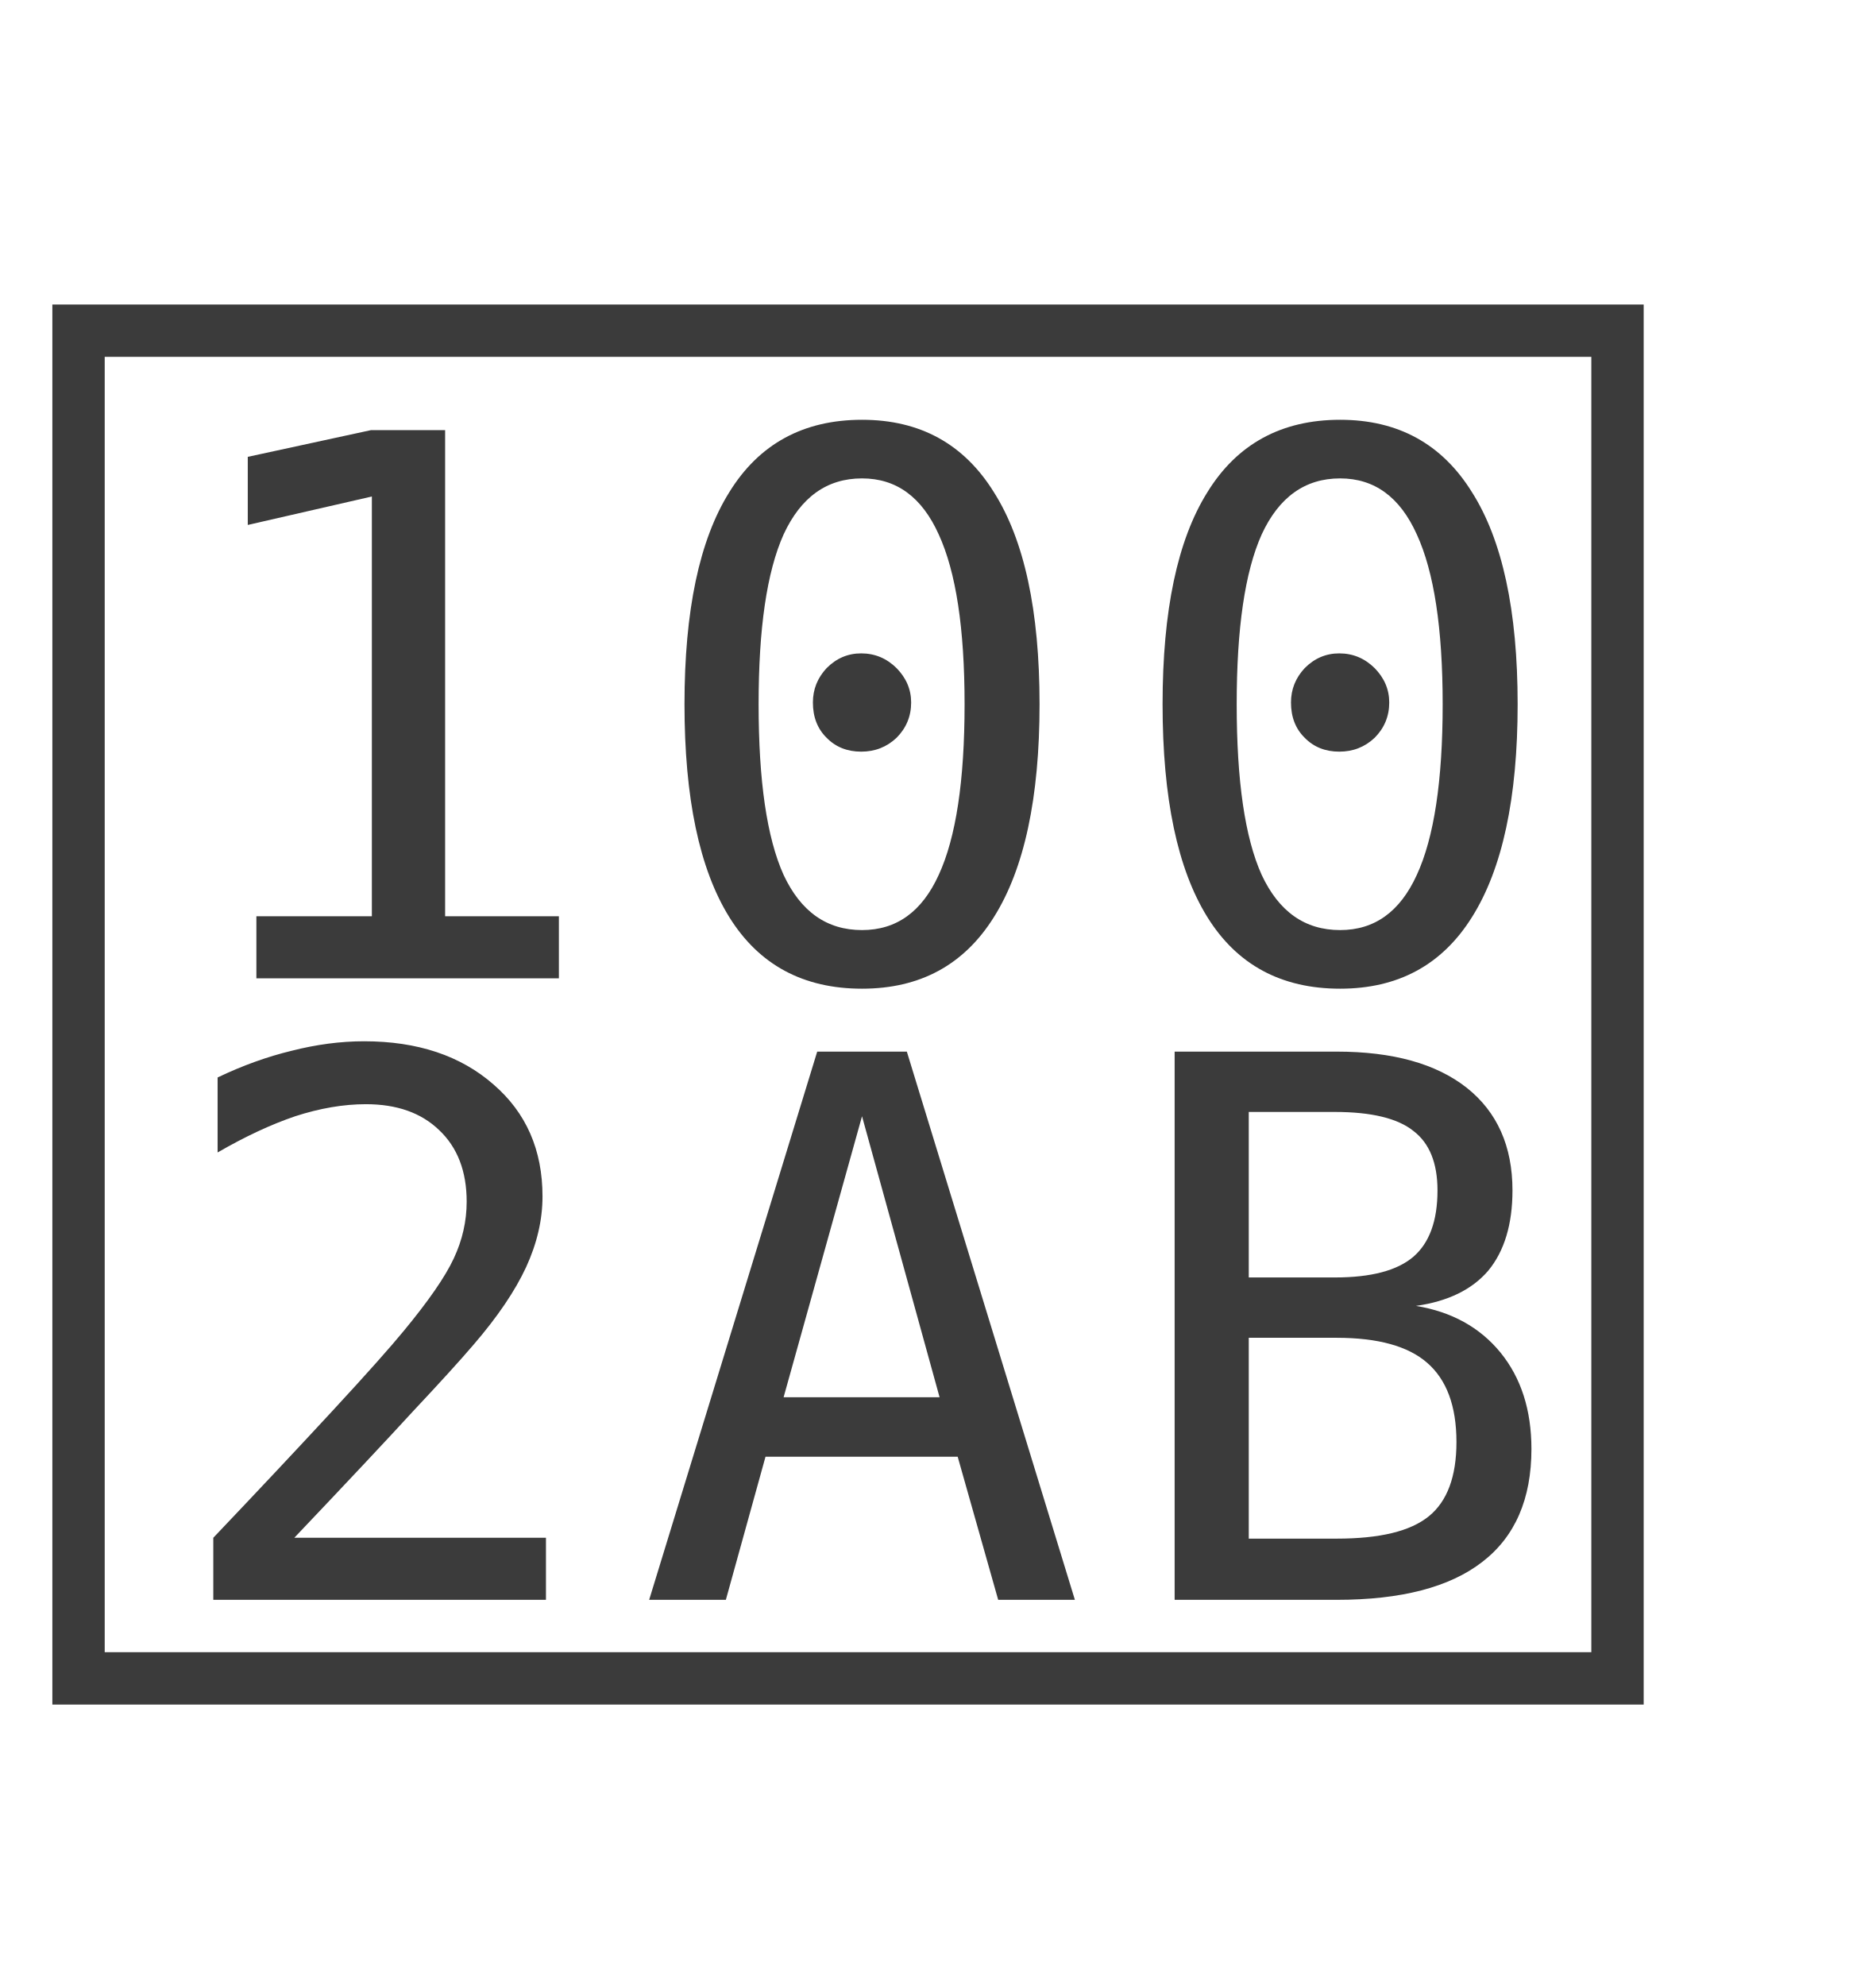
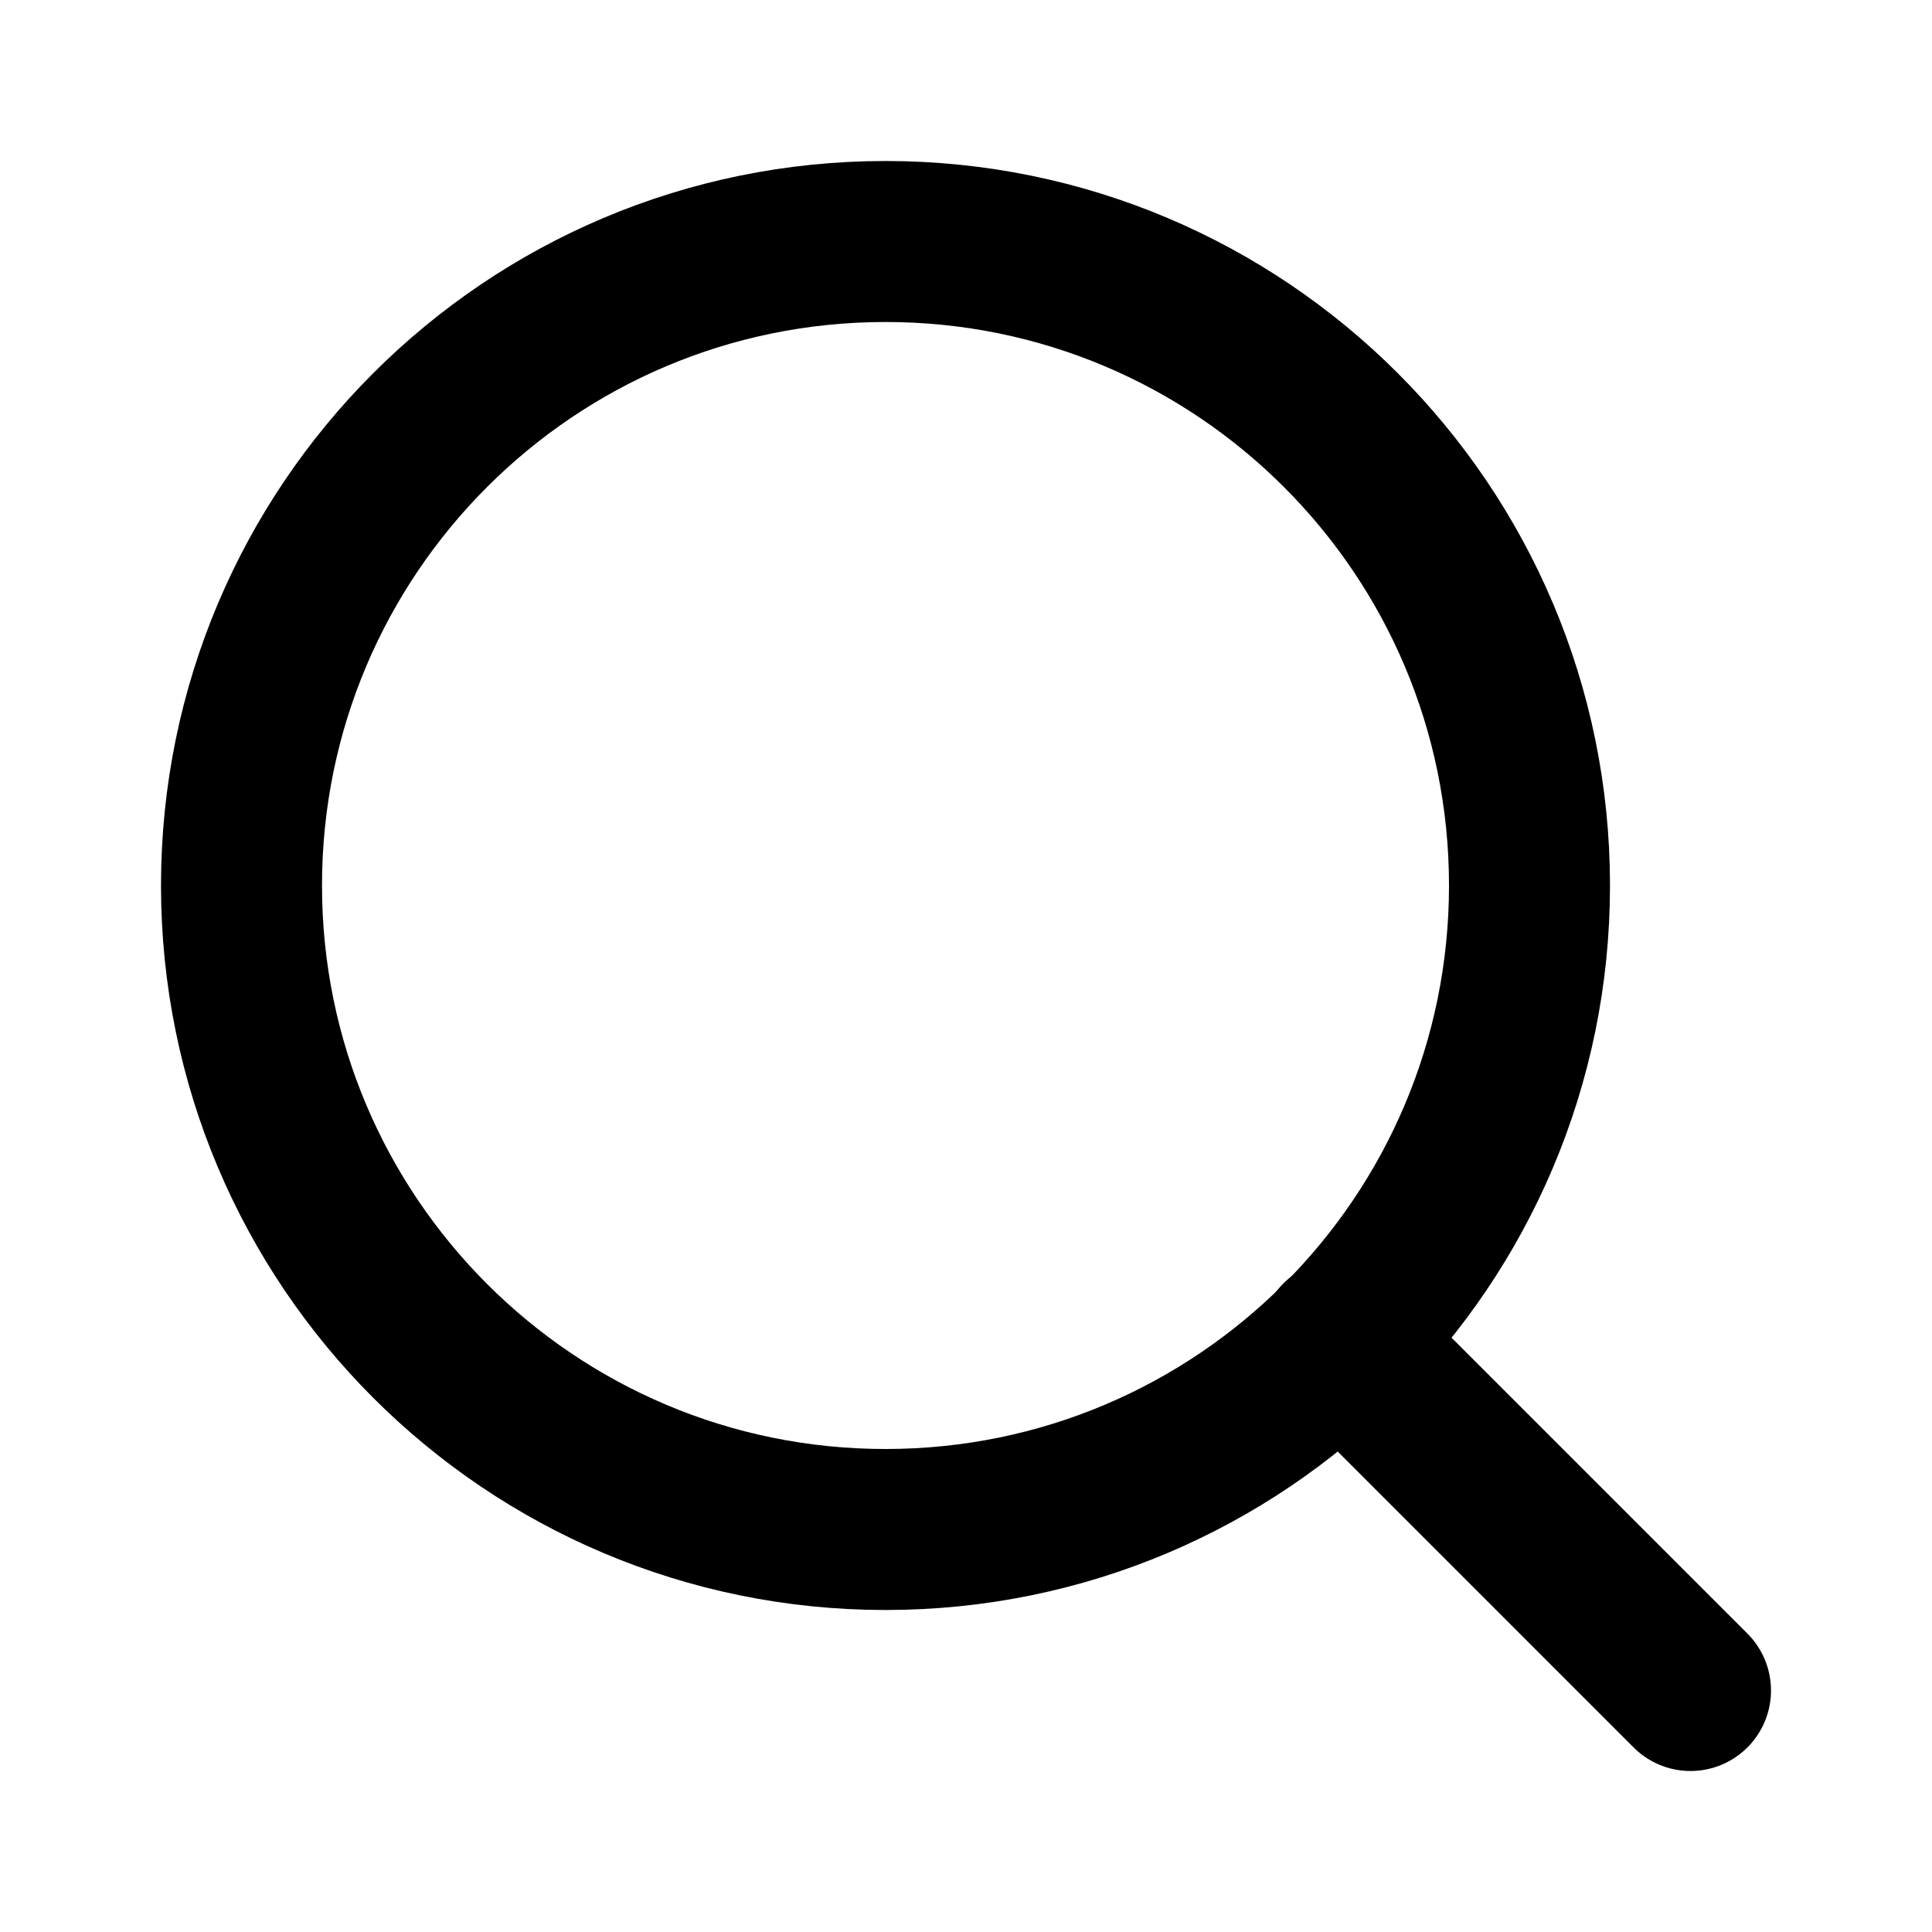
- <svg xmlns="http://www.w3.org/2000/svg" viewBox="0 0 34 36">
-   <text id="_" data-name="􀊫" transform="translate(0 29)" fill="#3b3b3b" font-size="30" font-family="Monoton-Regular, SF Compact">
-     <tspan x="0" y="0">􀊫</tspan>
-   </text>
+ <svg xmlns="http://www.w3.org/2000/svg" viewBox="0 0 24 24" fill="none" stroke="currentColor" stroke-width="2" stroke-linecap="round" stroke-linejoin="round" class="feather feather-search">
+   <circle cx="11" cy="11" r="8" />
+   <line x1="21" y1="21" x2="16.65" y2="16.65" />
</svg>
